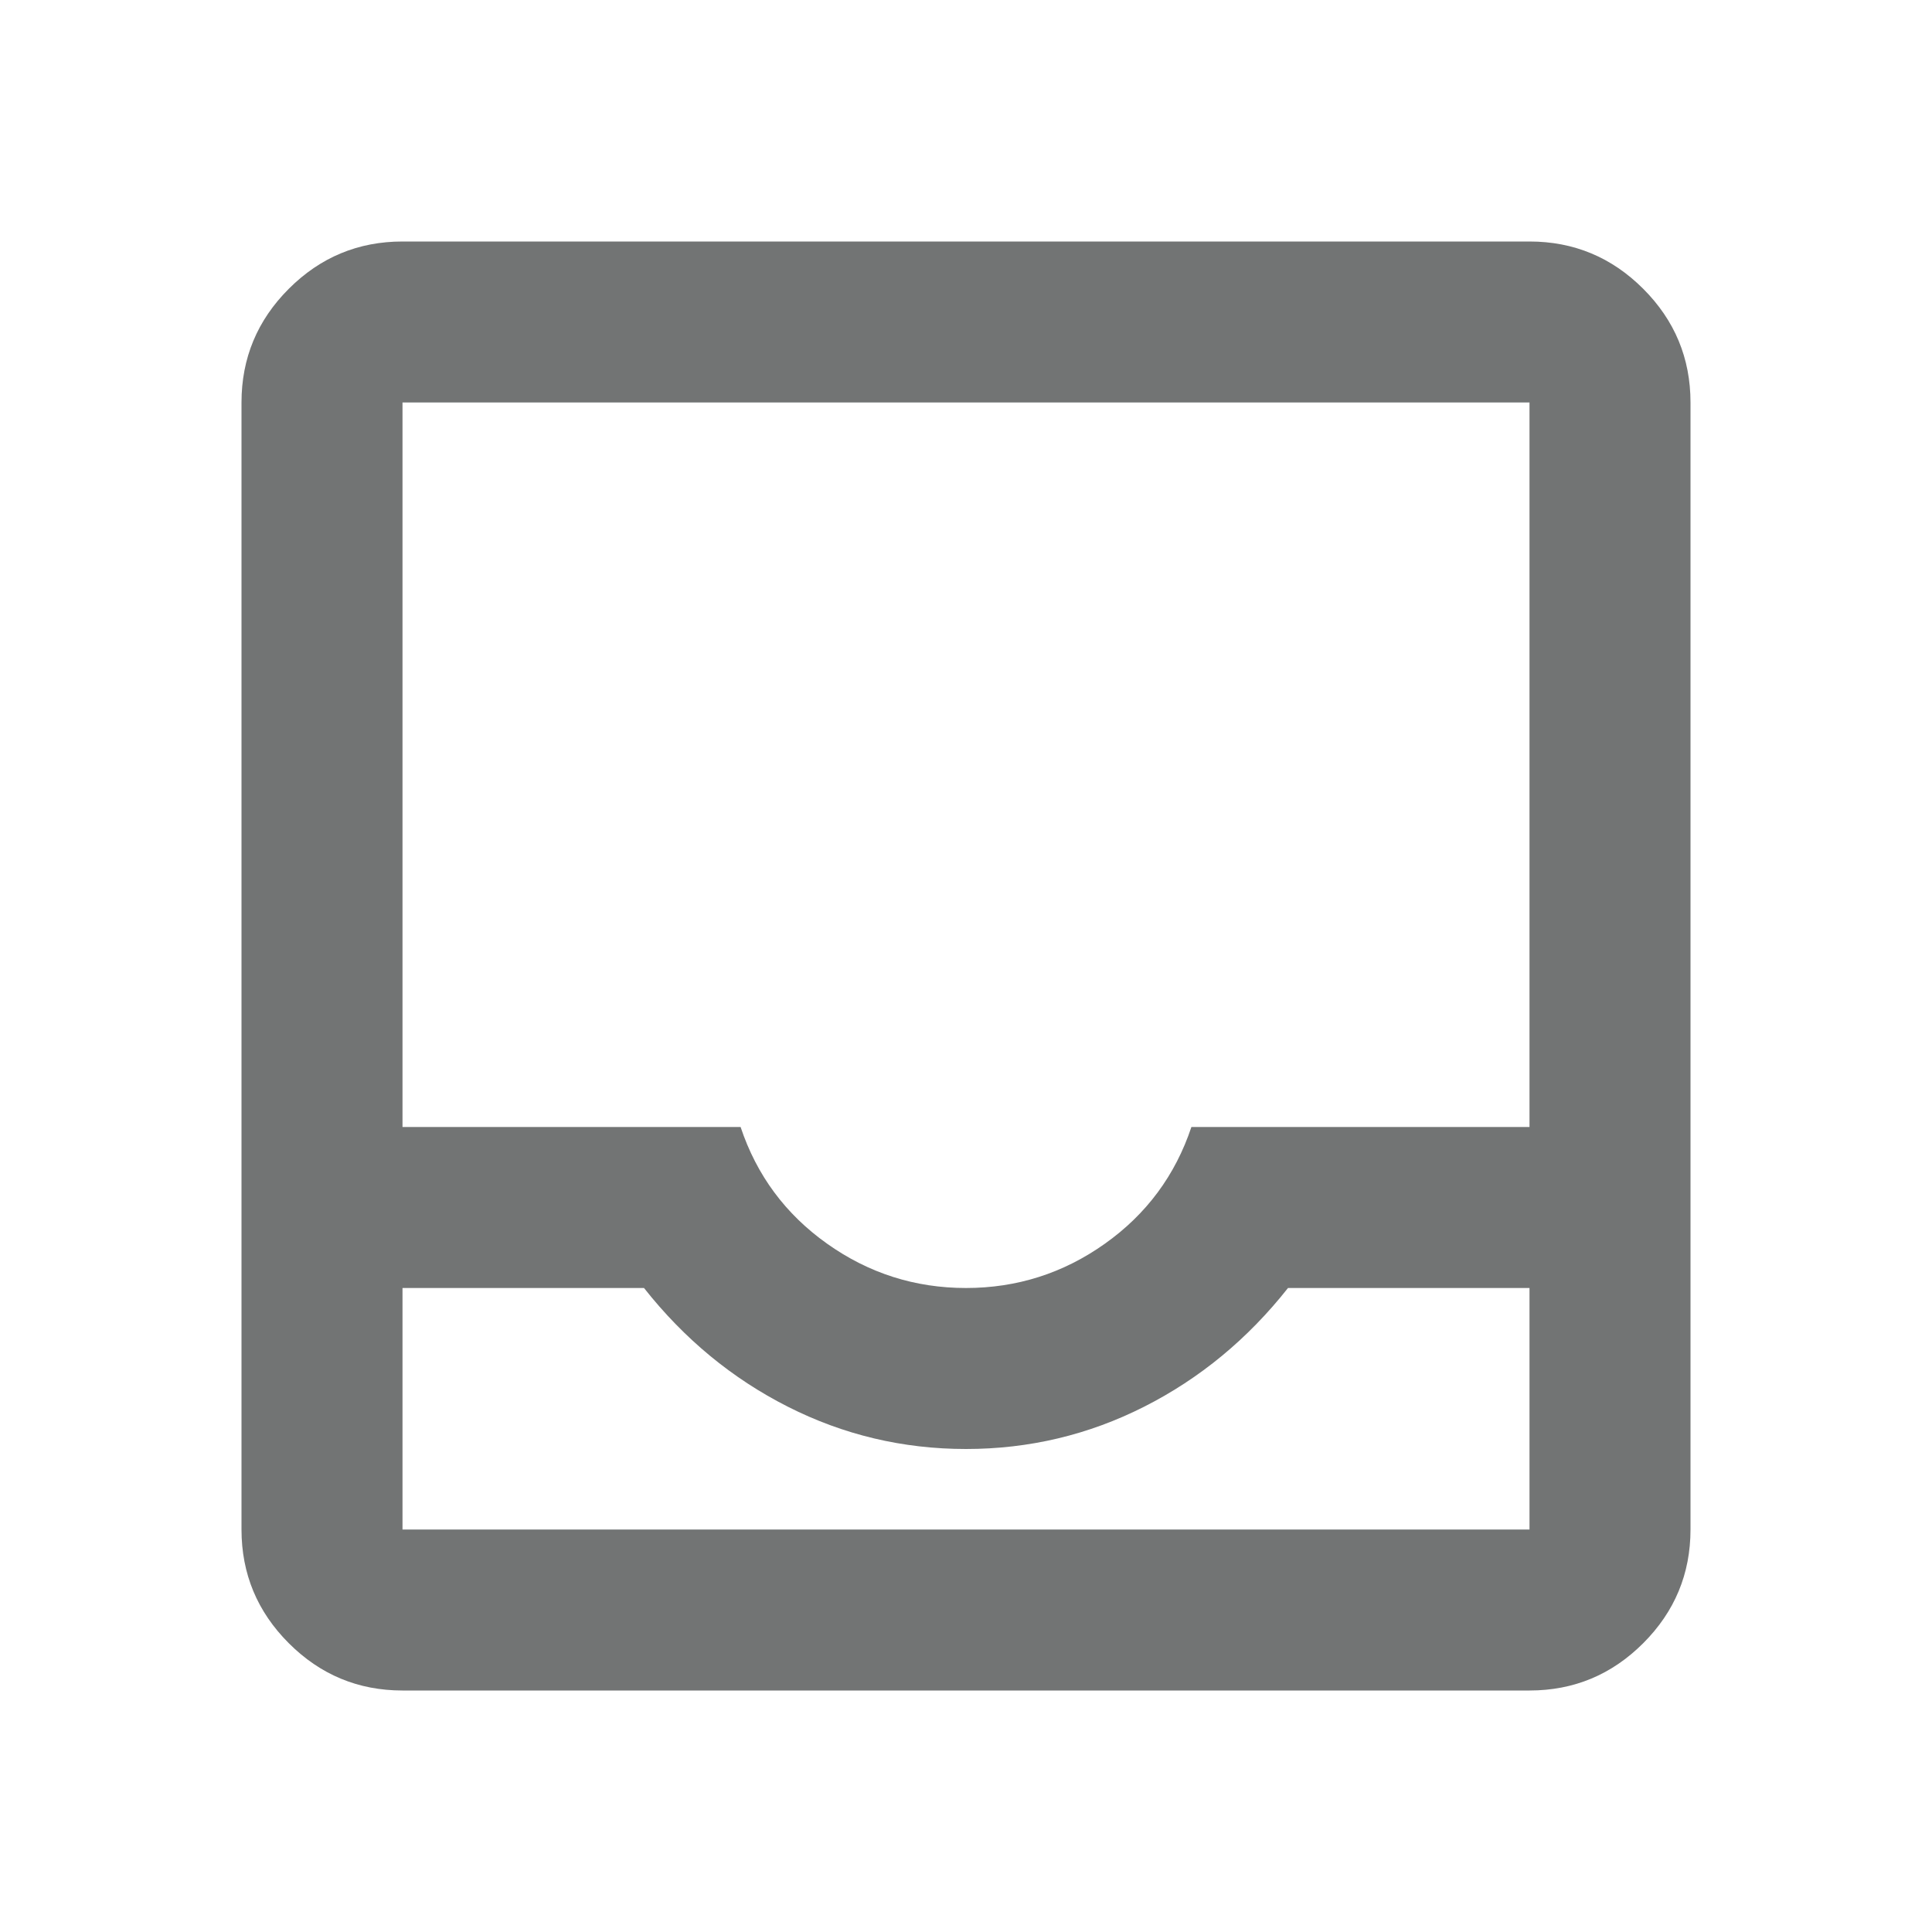
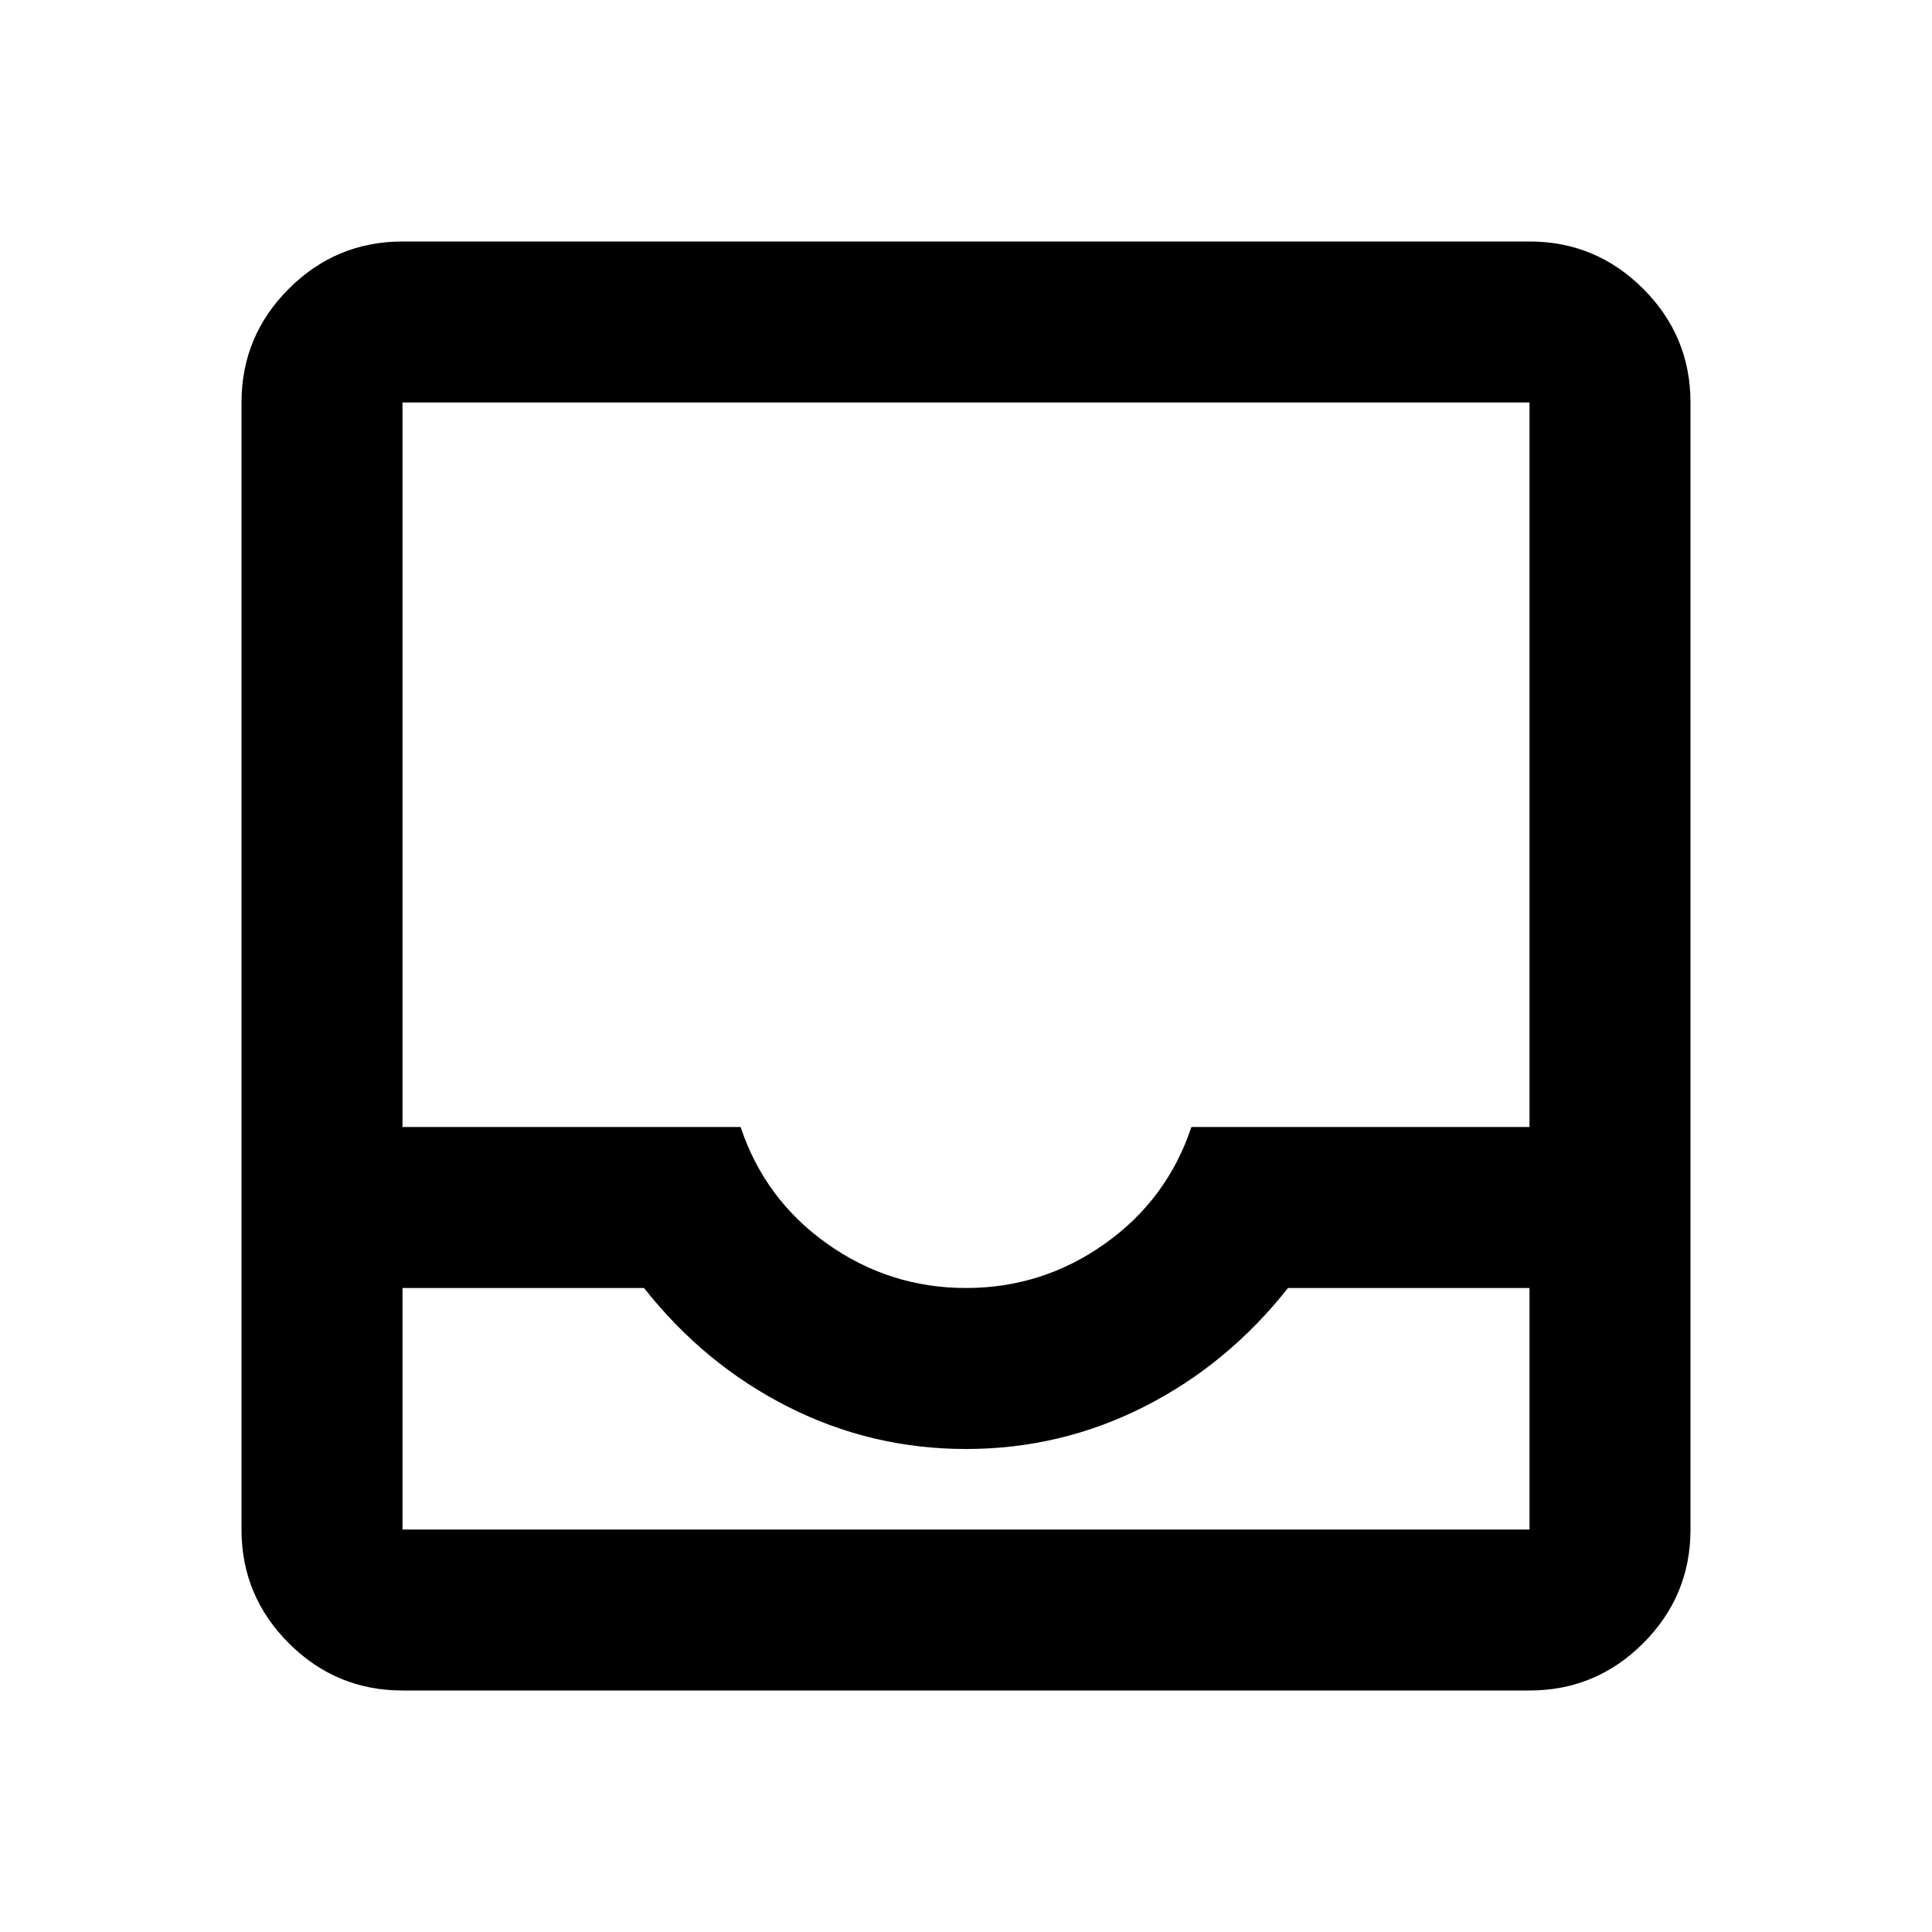
- <svg xmlns="http://www.w3.org/2000/svg" fill="#727474" height="24" viewBox="0 -960 960 960" width="24">
+ <svg xmlns="http://www.w3.org/2000/svg" height="24" viewBox="0 -960 960 960" width="24">
  <path d="M200-120q-33 0-56.5-23.5T120-200v-560q0-33 23.5-56.5T200-840h560q33 0 56.5 23.5T840-760v560q0 33-23.5 56.5T760-120H200Zm0-80h560v-120H640q-30 38-71.5 59T480-240q-47 0-88.5-21T320-320H200v120Zm280-120q38 0 69-22t43-58h168v-360H200v360h168q12 36 43 58t69 22ZM200-200h560-560Z" />
</svg>
